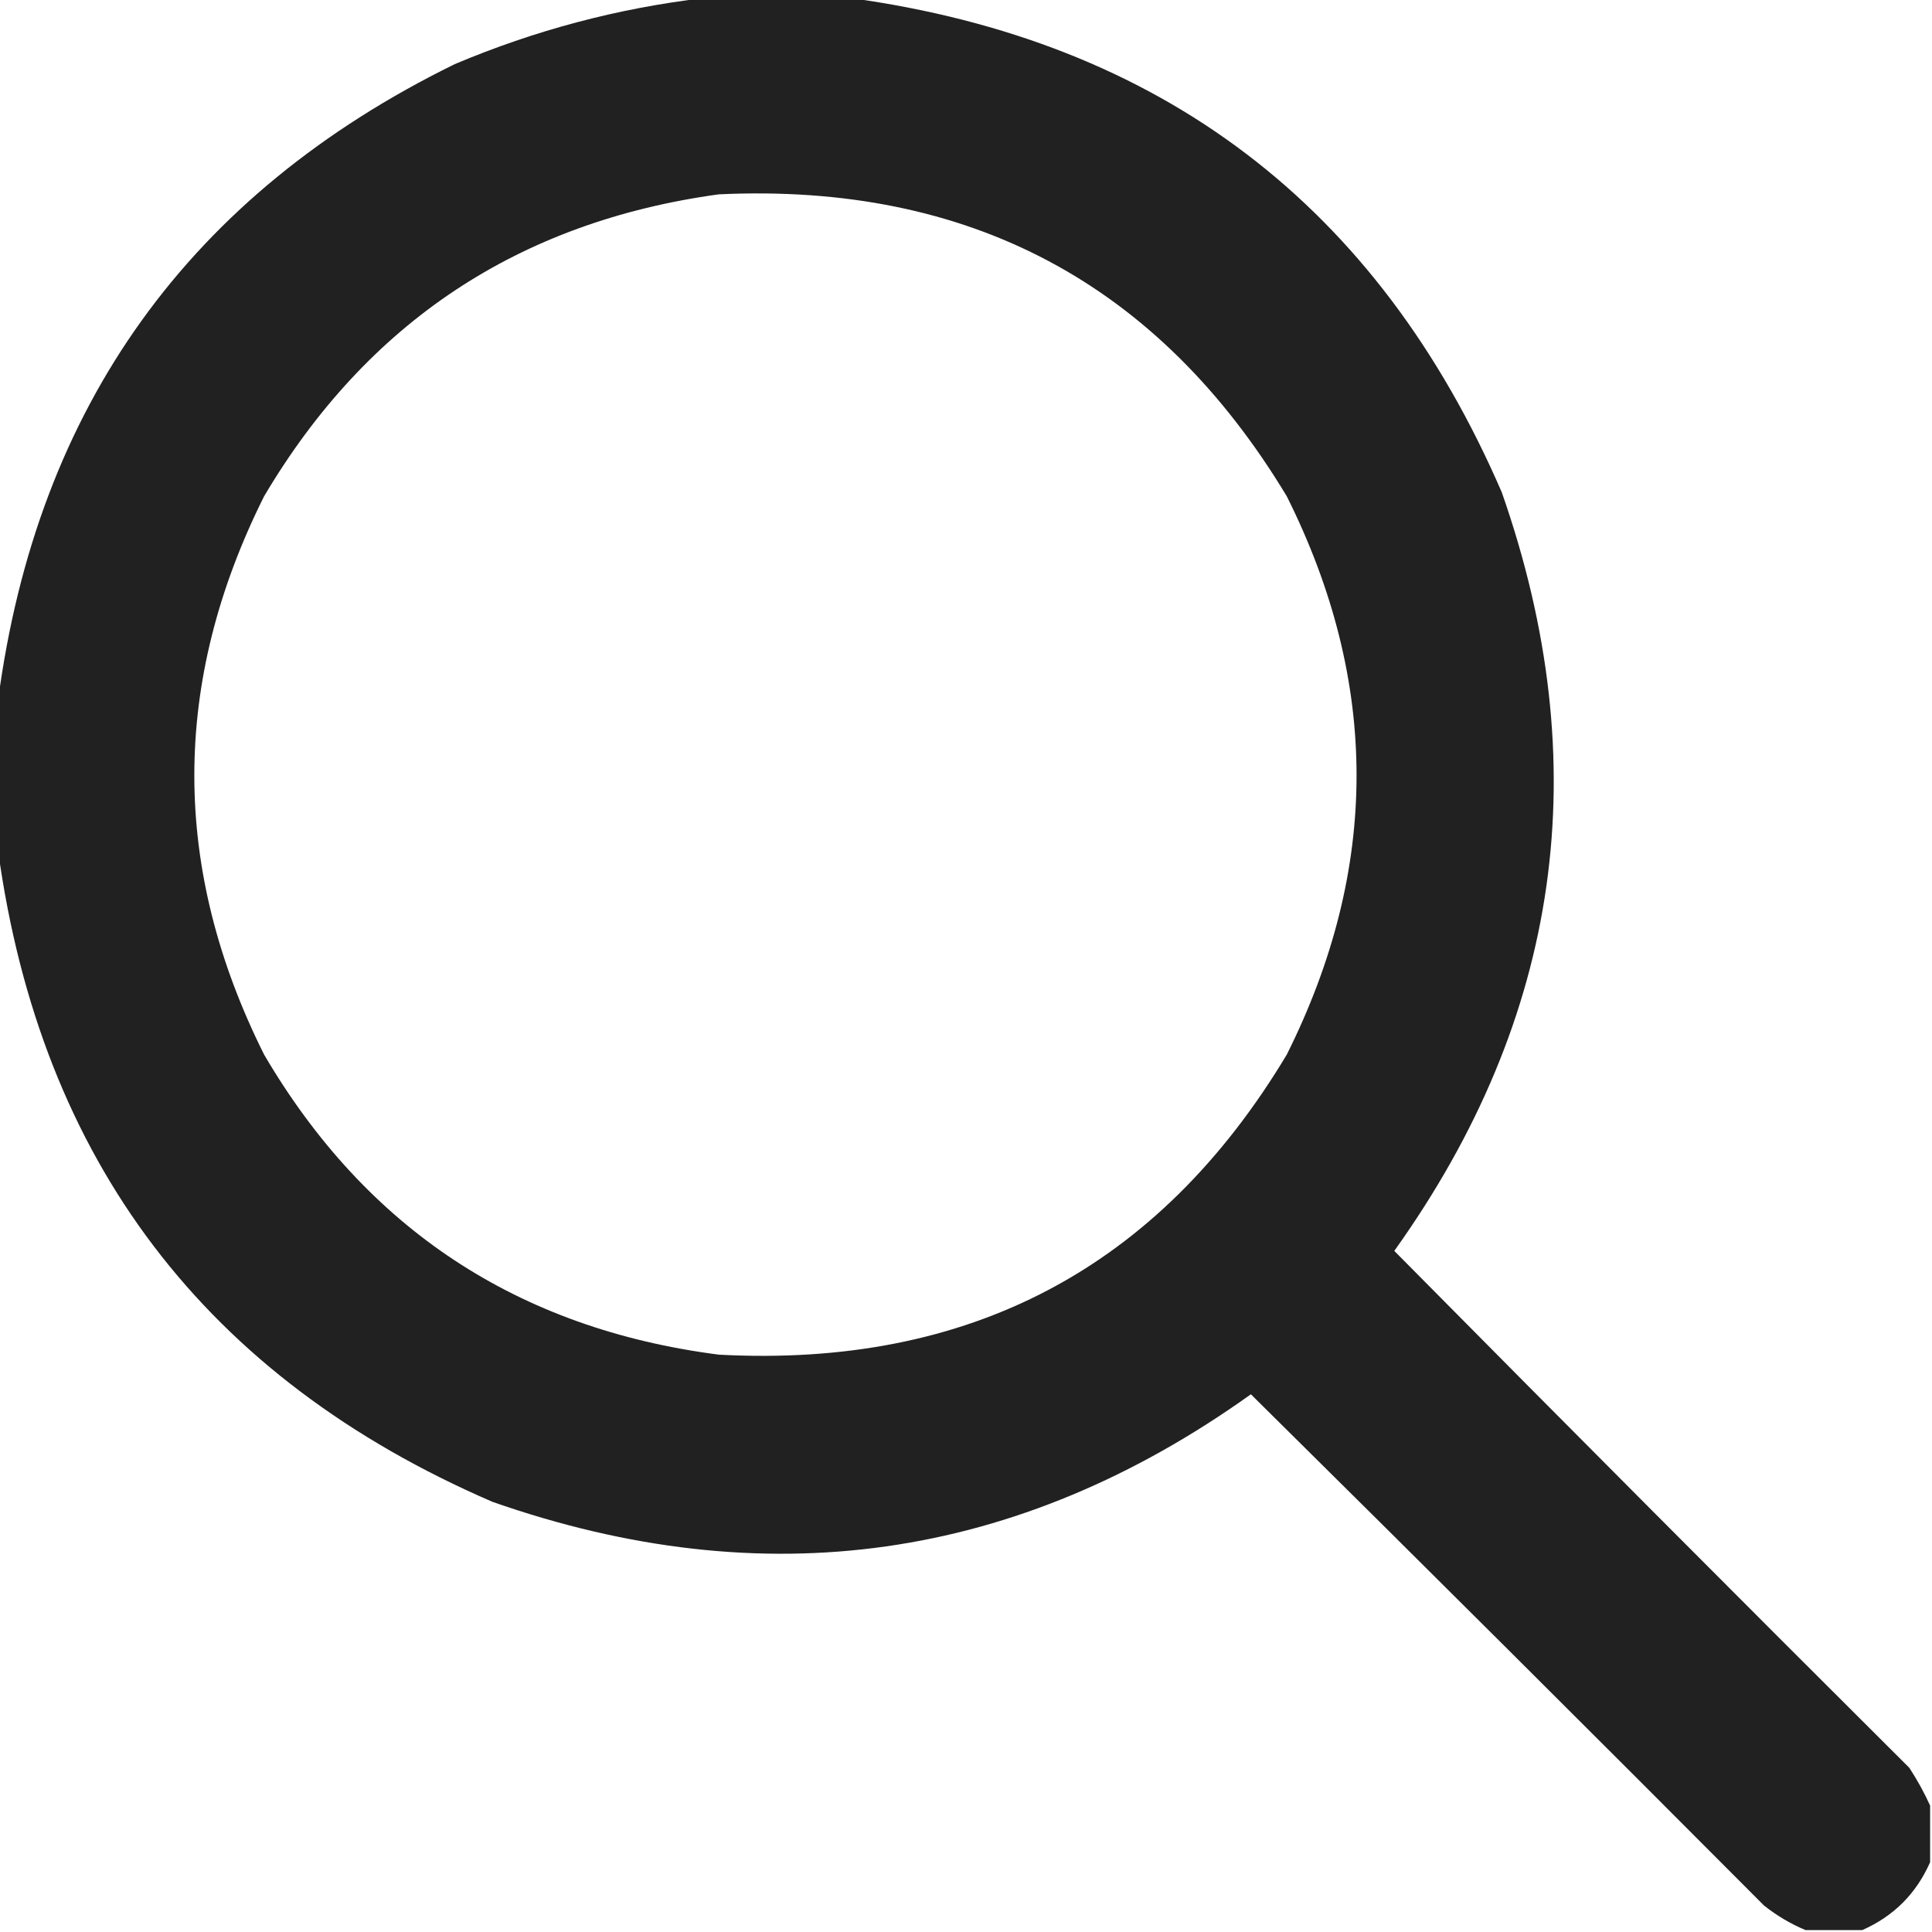
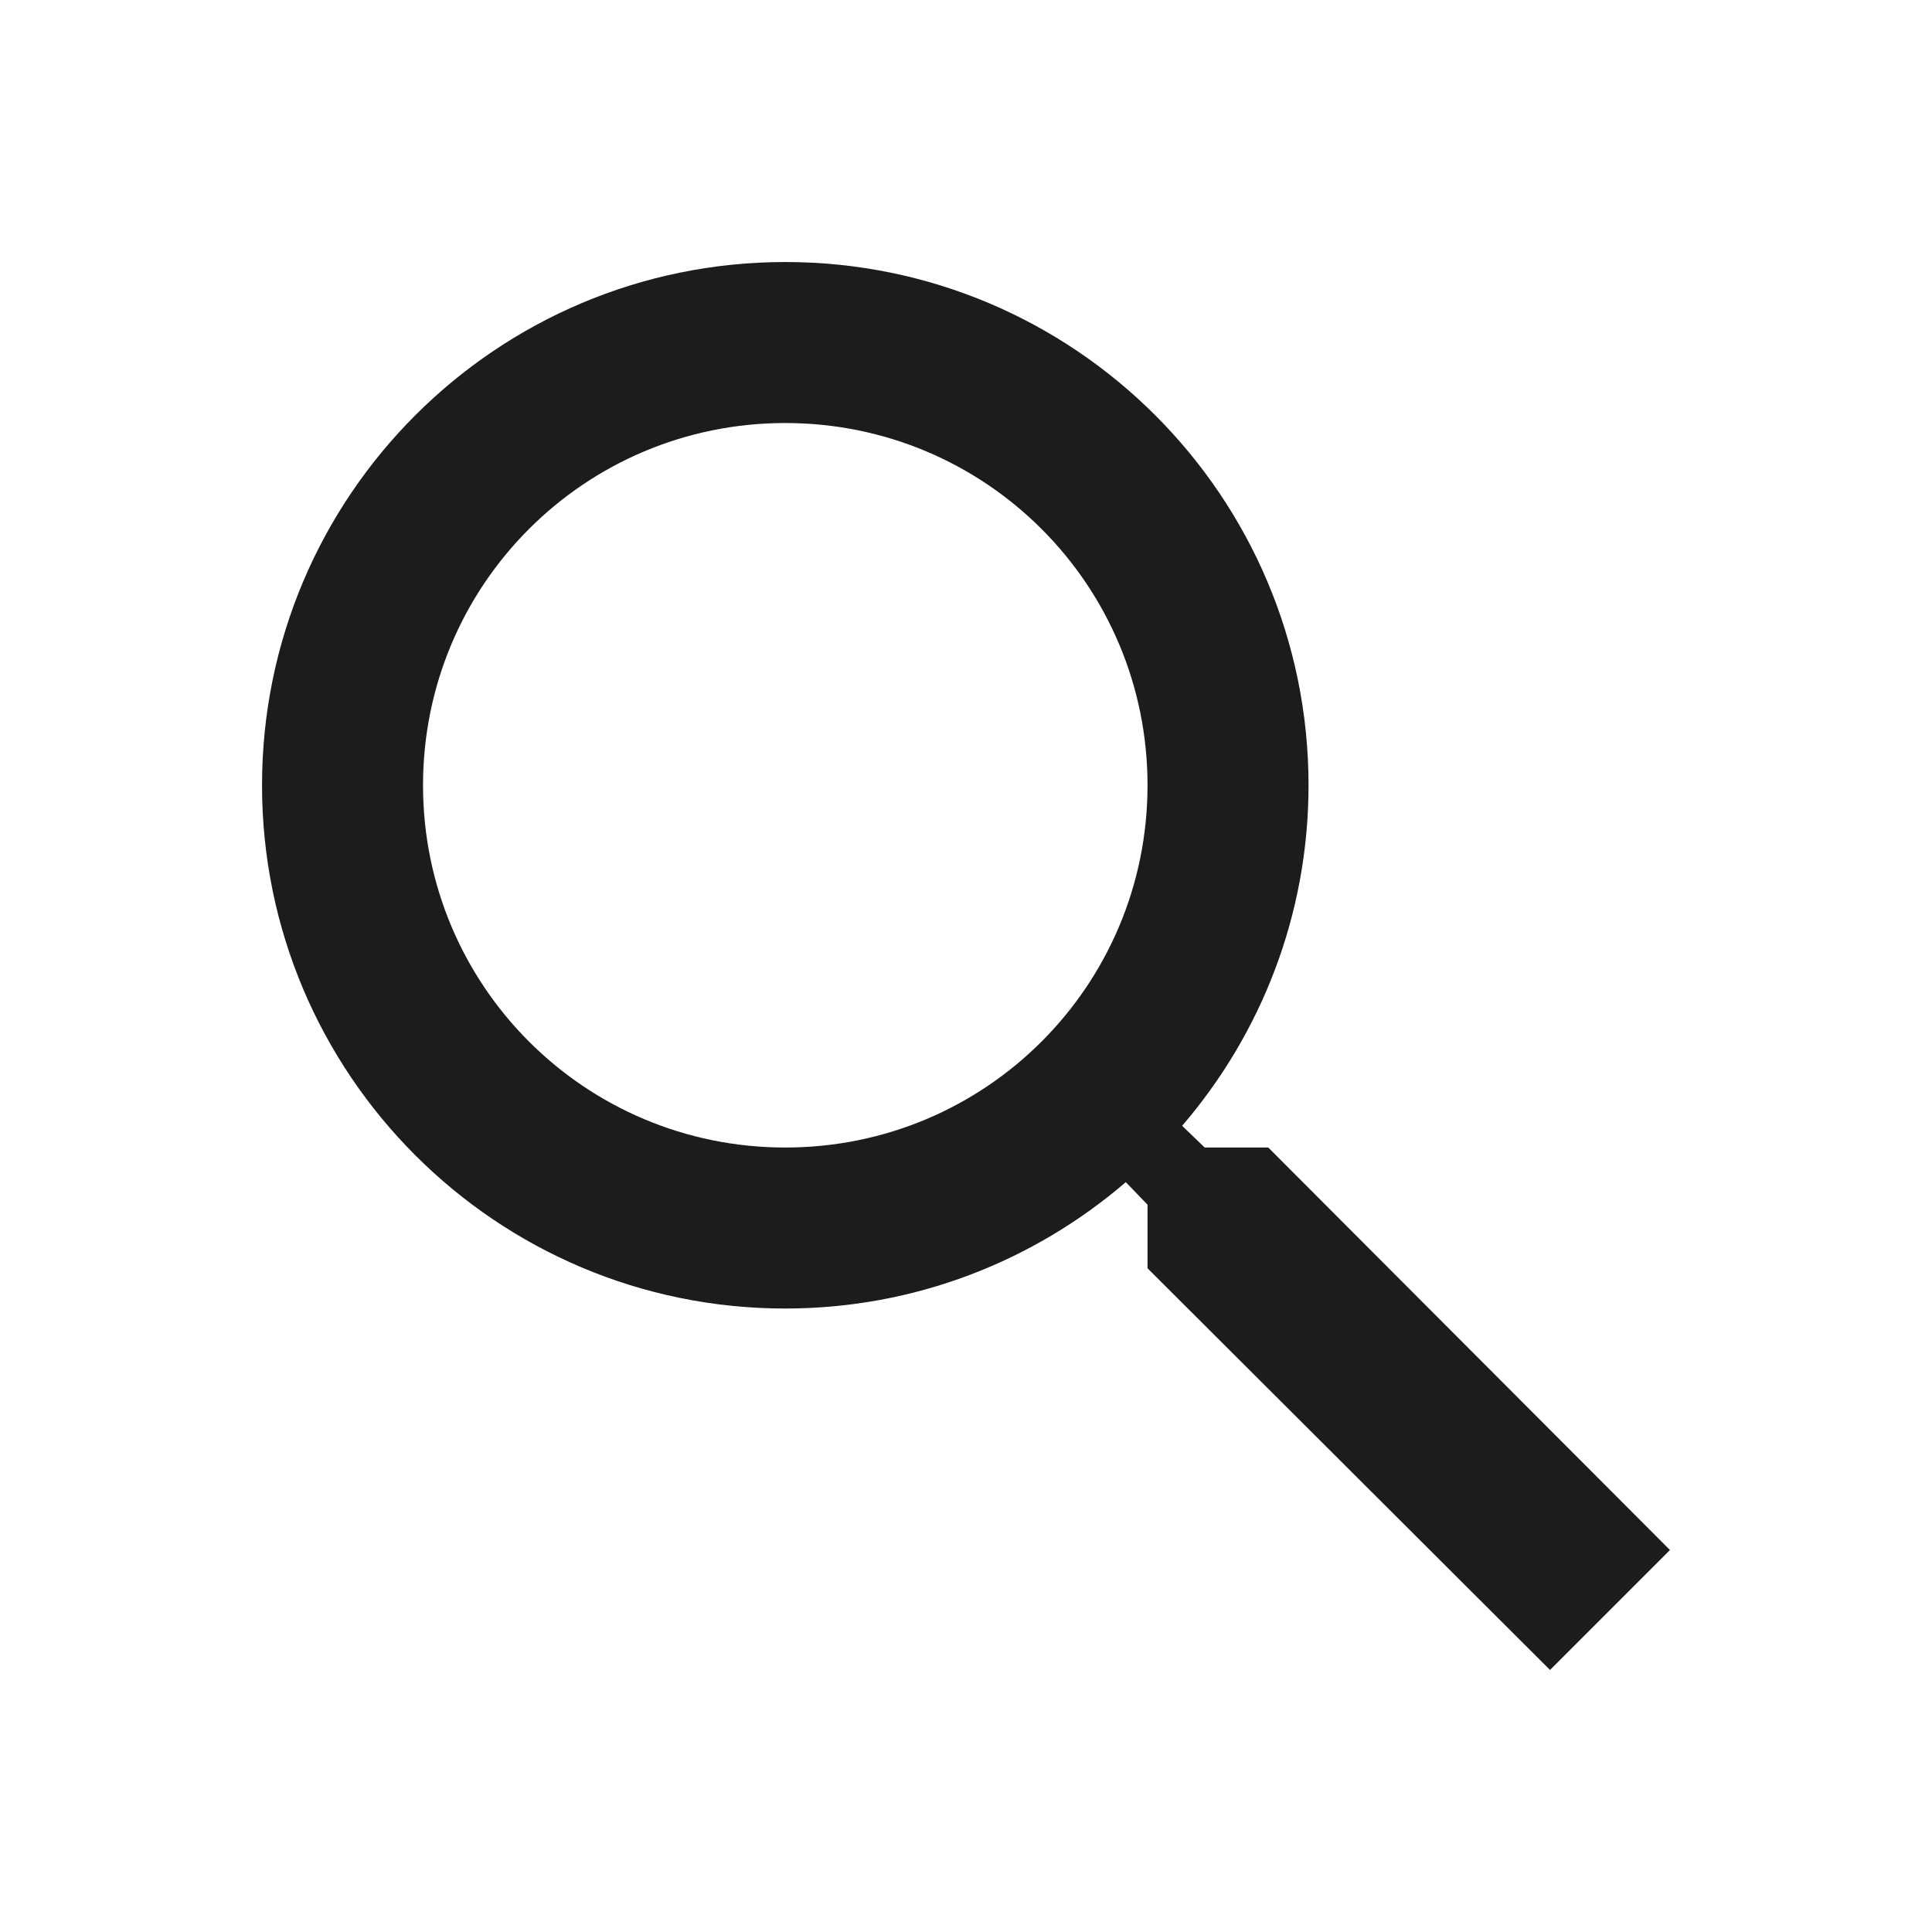
- <svg xmlns="http://www.w3.org/2000/svg" version="1.1" width="512px" height="512px" style="shape-rendering:geometricPrecision; text-rendering:geometricPrecision; image-rendering:optimizeQuality; fill-rule:evenodd; clip-rule:evenodd">
-   <g>
-     <path style="opacity:0.976" fill="#1C1C1C" d="M 186.5,-0.5 C 199.5,-0.5 212.5,-0.5 225.5,-0.5C 307.641,10.818 365.141,54.484 398,130.5C 423.247,202.604 413.747,269.604 369.5,331.5C 414.82,377.32 460.32,422.986 506,468.5C 508.13,471.767 509.963,475.1 511.5,478.5C 511.5,483.5 511.5,488.5 511.5,493.5C 507.833,501.833 501.833,507.833 493.5,511.5C 488.5,511.5 483.5,511.5 478.5,511.5C 474.6,509.877 470.933,507.711 467.5,505C 422.32,459.653 376.986,414.486 331.5,369.5C 269.588,413.749 202.588,423.249 130.5,398C 54.483,365.14 10.816,307.64 -0.5,225.5C -0.5,212.167 -0.5,198.833 -0.5,185.5C 9.823,107.691 50.157,51.525 120.5,17C 141.789,8.013 163.789,2.179 186.5,-0.5 Z M 190.5,51.5 C 256.811,48.399 306.978,75.065 341,131.5C 365.667,180.833 365.667,230.167 341,279.5C 307.078,336.052 256.911,362.552 190.5,359C 137.234,352.132 97.067,325.632 70,279.5C 45.333,230.167 45.333,180.833 70,131.5C 97.281,85.442 137.448,58.775 190.5,51.5 Z" />
-   </g>
+ <svg xmlns="http://www.w3.org/2000/svg" width="24" height="24" viewBox="0 0 24 24" fill="none">
+   <path d="M15.755 14.255H14.965L14.685 13.985C15.665 12.845 16.255 11.365 16.255 9.755C16.255 6.165 13.345 3.255 9.755 3.255C6.165 3.255 3.255 6.165 3.255 9.755C3.255 13.345 6.165 16.255 9.755 16.255C11.365 16.255 12.845 15.665 13.985 14.685L14.255 14.965V15.755L19.255 20.745L20.745 19.255L15.755 14.255ZM9.755 14.255C7.265 14.255 5.255 12.245 5.255 9.755C5.255 7.265 7.265 5.255 9.755 5.255C12.245 5.255 14.255 7.265 14.255 9.755C14.255 12.245 12.245 14.255 9.755 14.255Z" fill="#1C1C1C" />
</svg>
